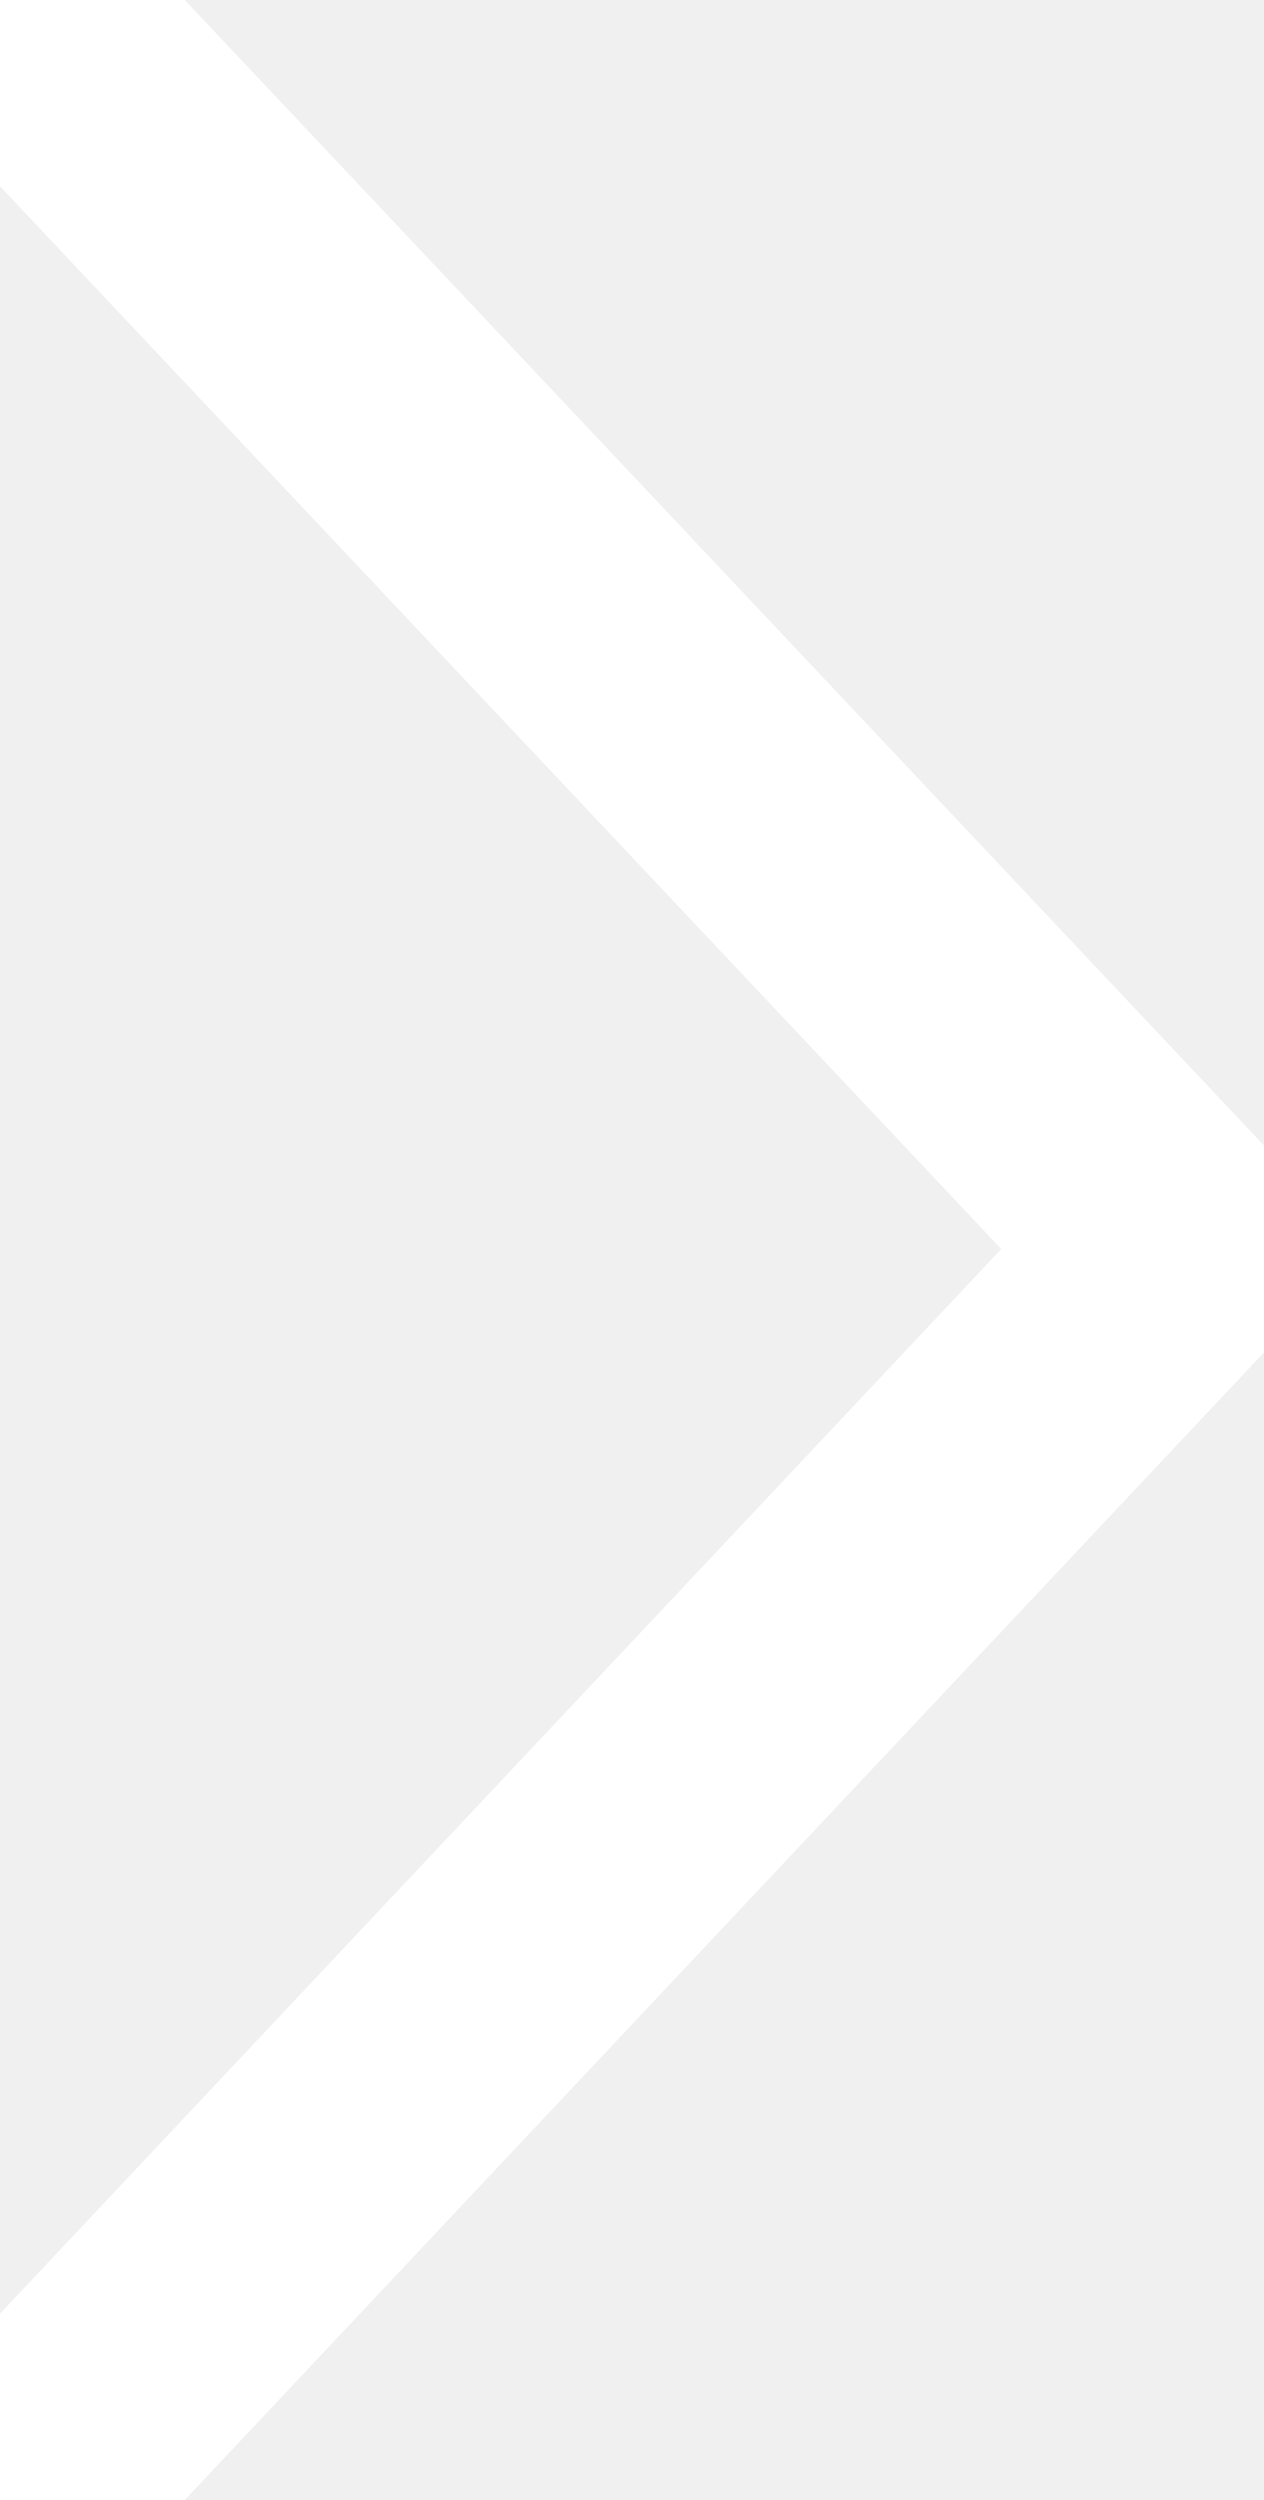
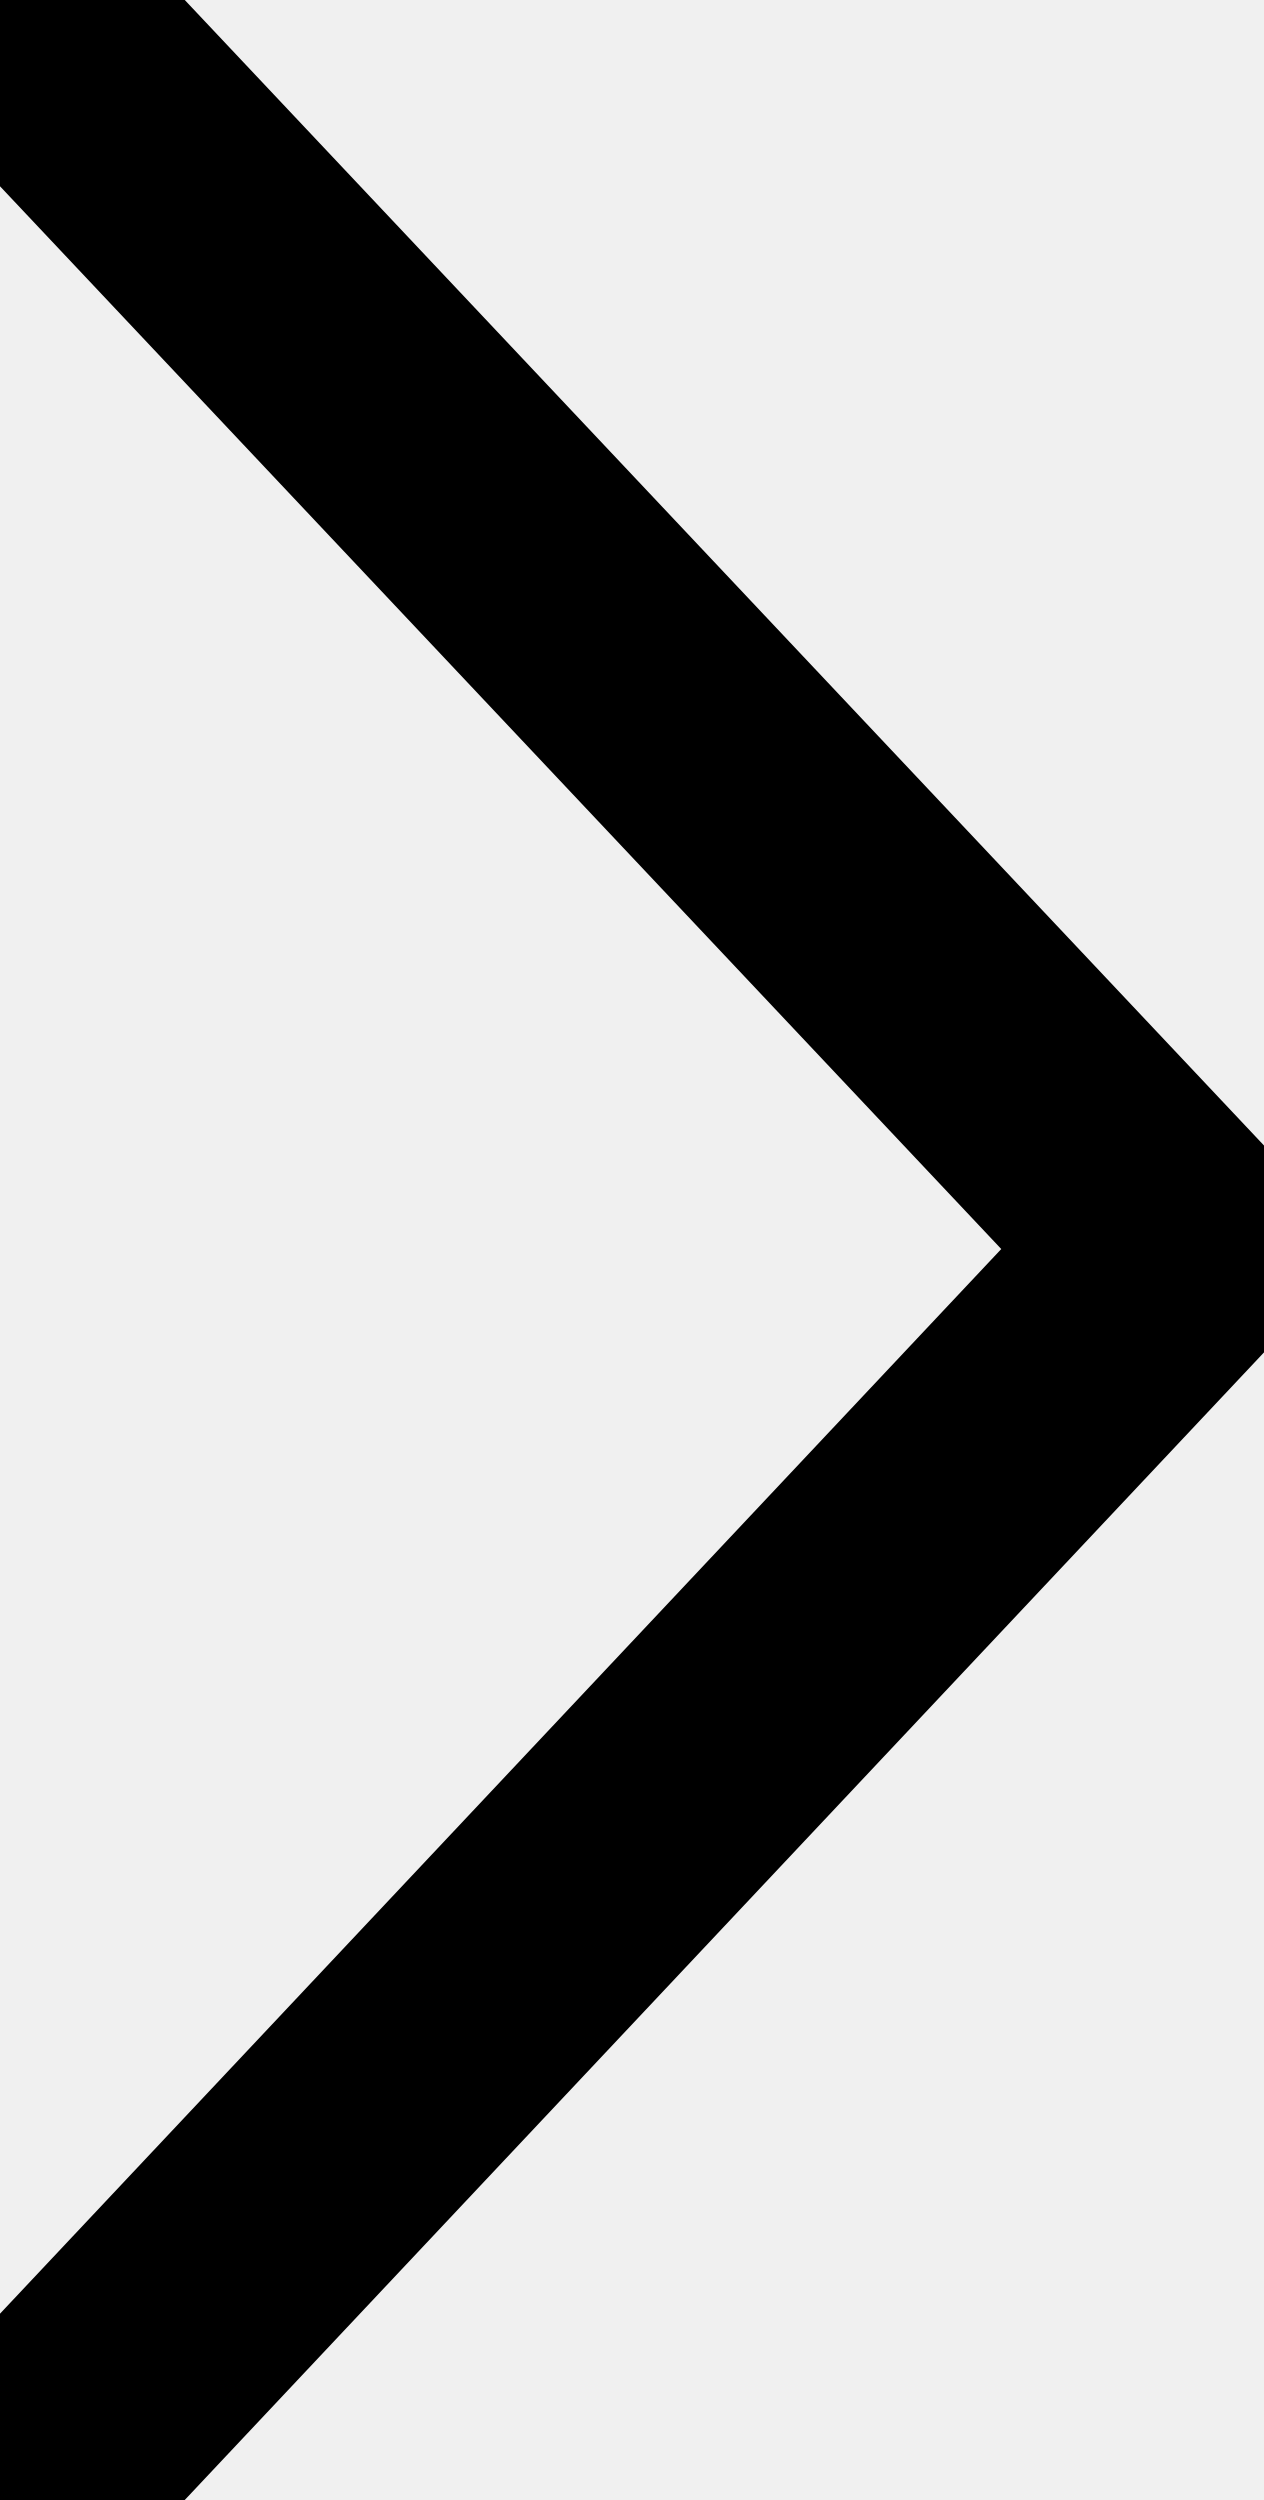
<svg xmlns="http://www.w3.org/2000/svg" width="9.635" height="19.068" viewBox="0 0 9.635 19.068">
-   <path id="Path_129" data-name="Path 129" d="M1344.473,3087.745l8.9-8.385,8.916,8.385" transform="translate(3088.37 -1343.847) rotate(90)" fill="none" stroke="#FFFFFF" stroke-linecap="round" stroke-linejoin="round" stroke-width="2" />
+   <path id="Path_129" data-name="Path 129" d="M1344.473,3087.745l8.9-8.385,8.916,8.385" transform="translate(3088.37 -1343.847) rotate(90)" fill="none" stroke="#000000" stroke-linecap="round" stroke-linejoin="round" stroke-width="2" />
</svg>
